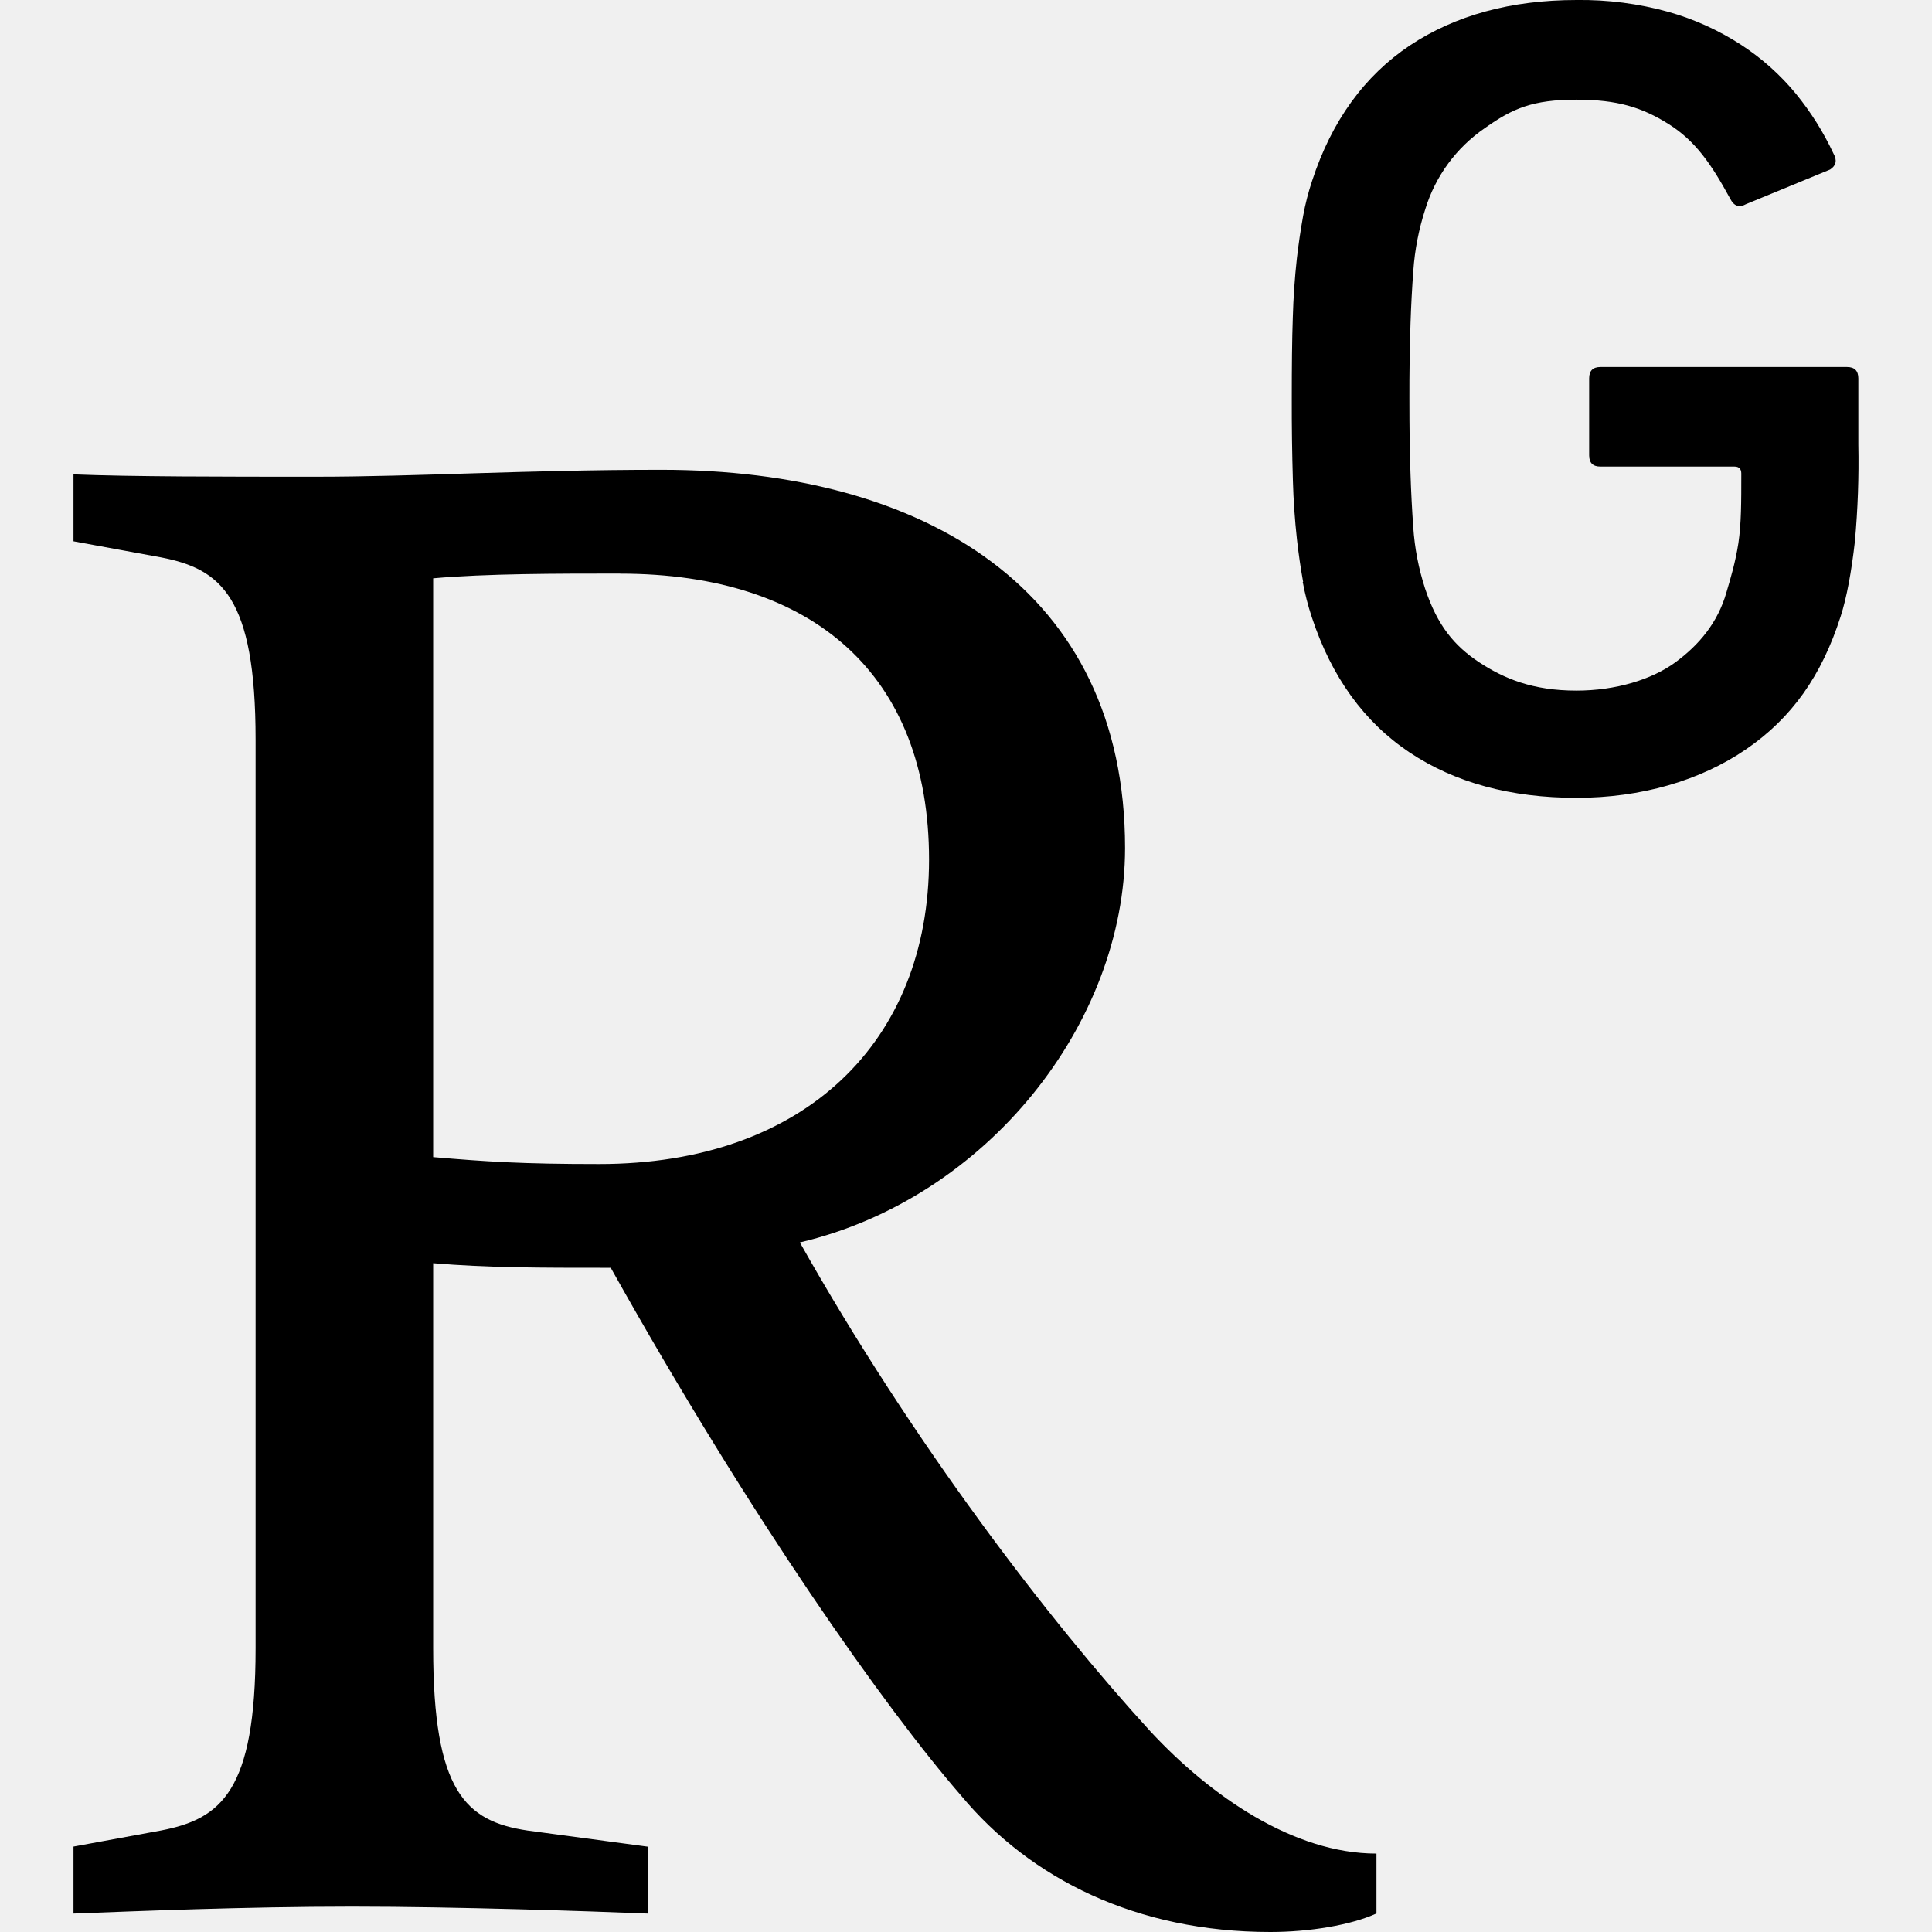
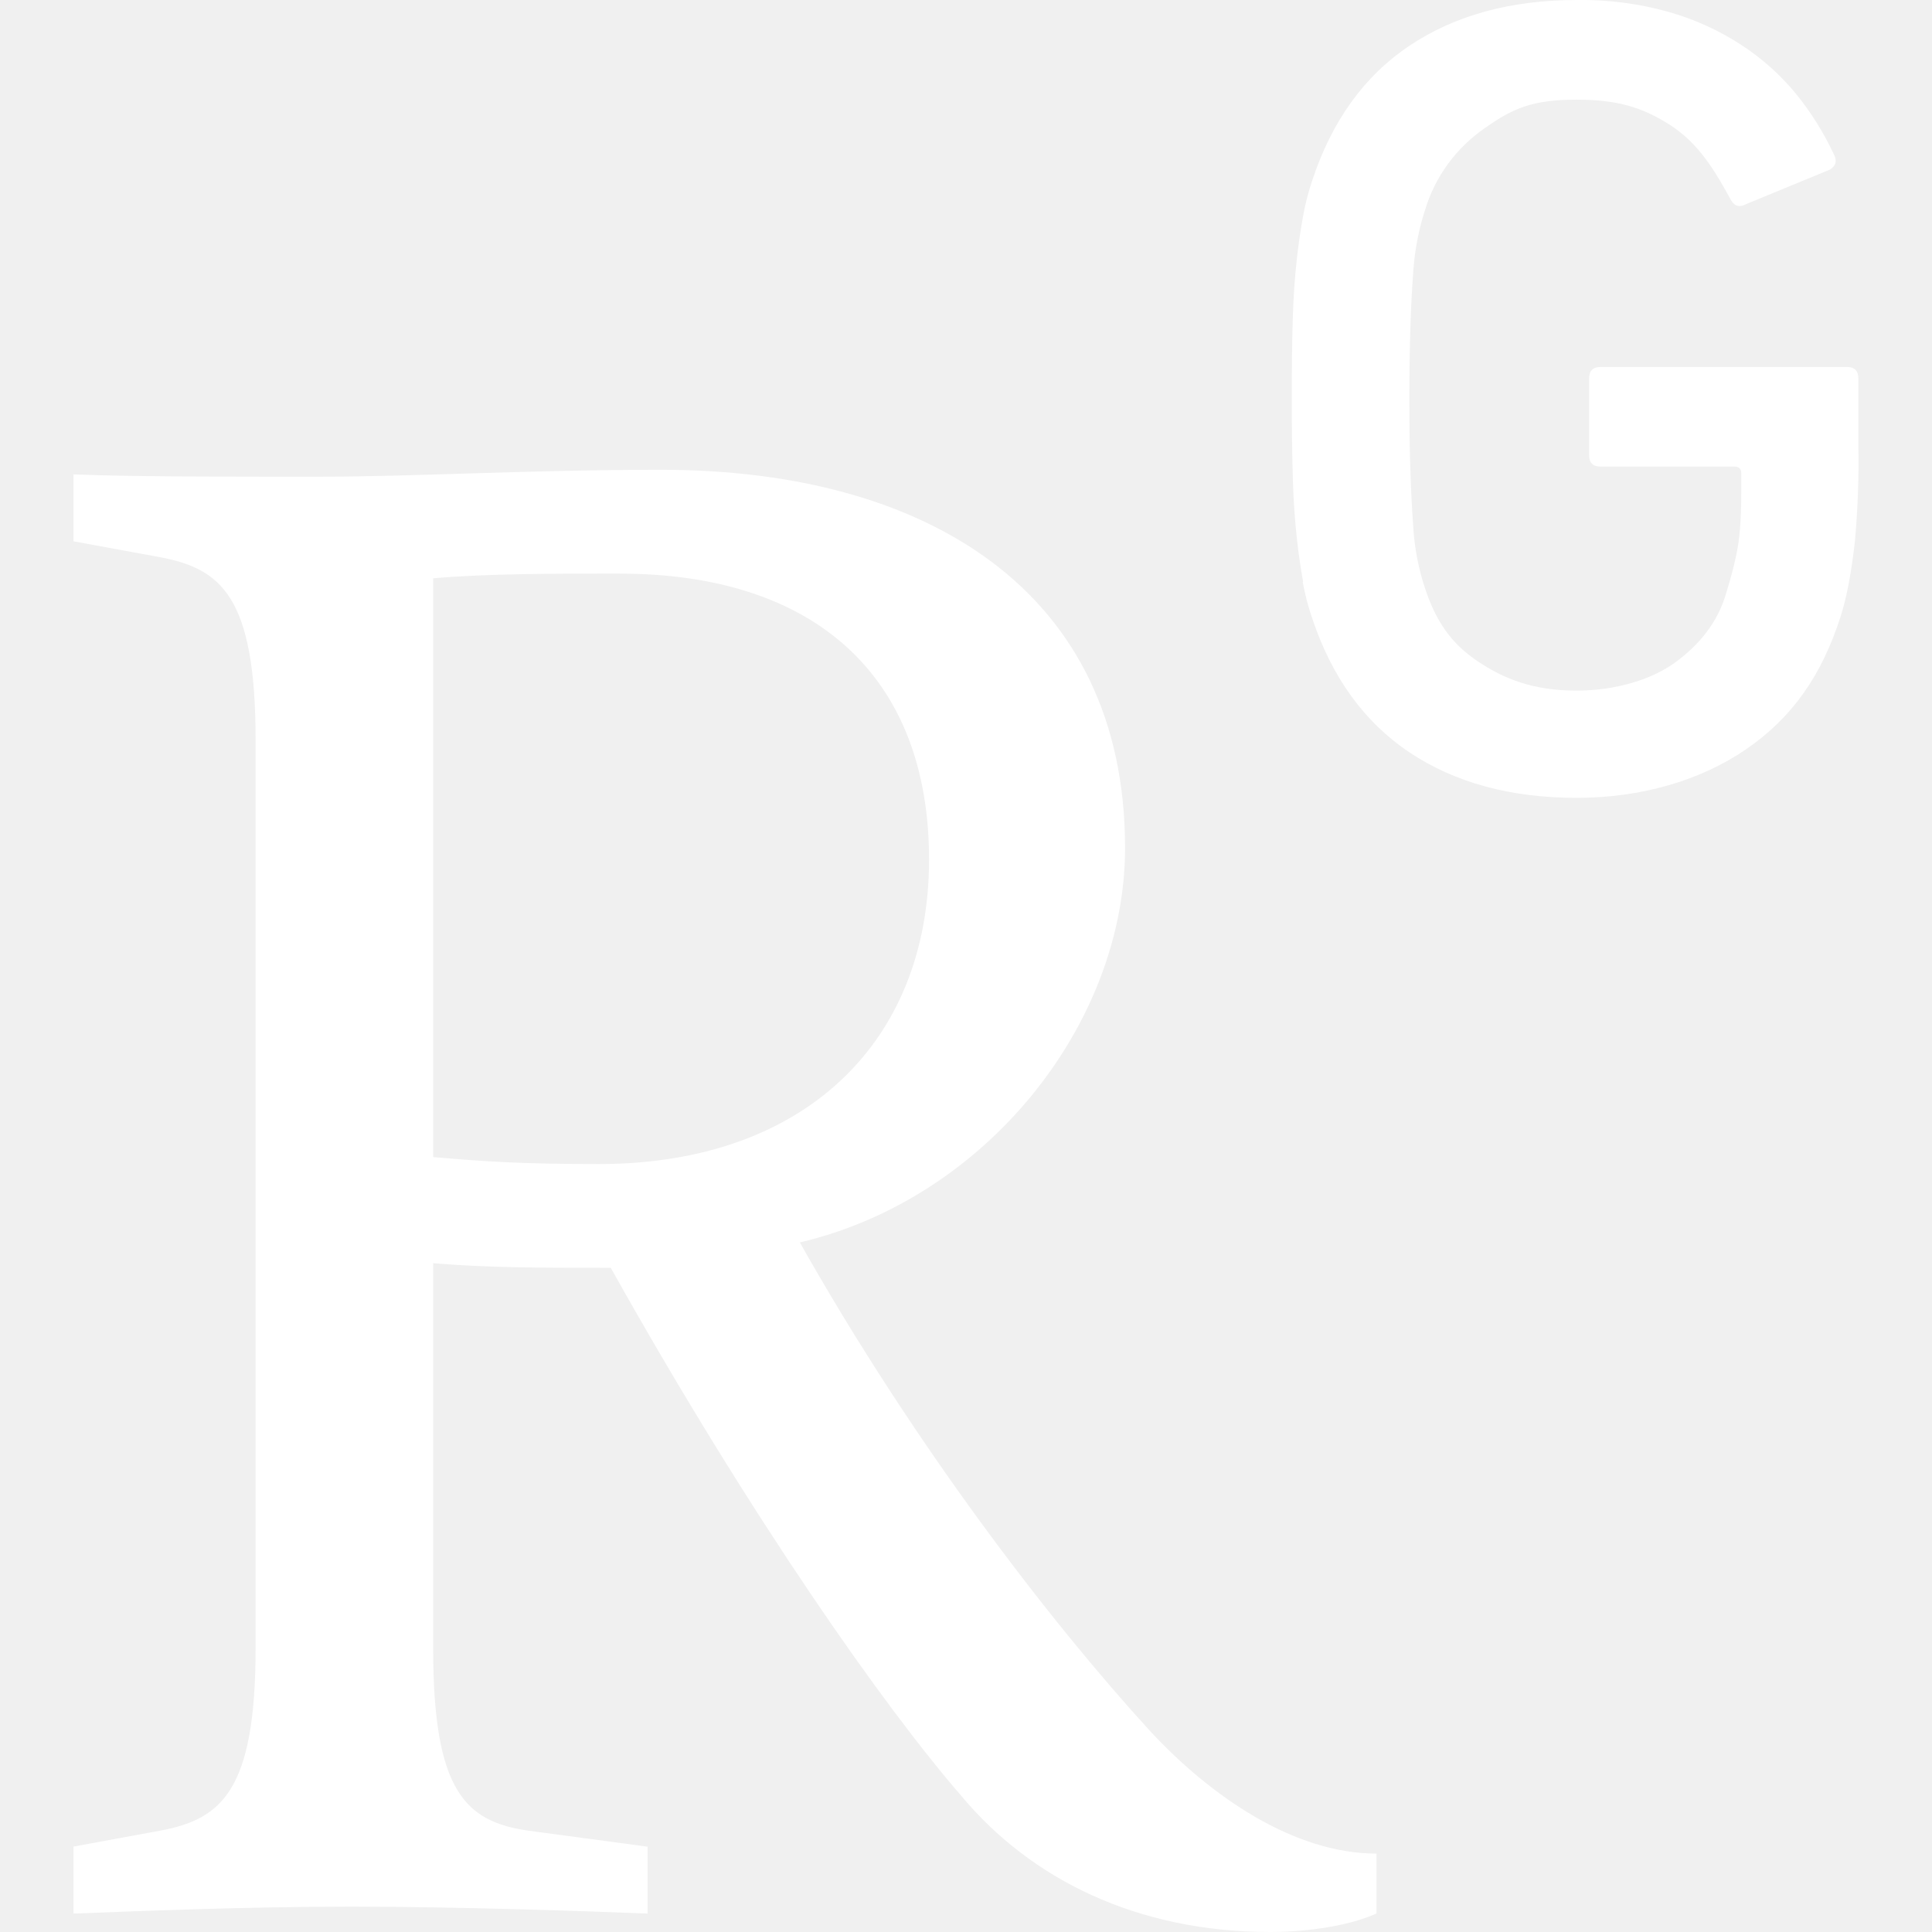
- <svg xmlns="http://www.w3.org/2000/svg" viewBox="0 0 24 24">
-   <path d="m19.586 0c-.818 0-1.508.19-2.073.565-.563.377-.97.936-1.213 1.68a3.193 3.193 0 0 0 -.112.437 8.365 8.365 0 0 0 -.078.53 9 9 0 0 0 -.05.727c-.01.282-.013.621-.013 1.016a31.121 31.123 0 0 0 .014 1.017 9 9 0 0 0 .05.727 7.946 7.946 0 0 0 .077.53h-.005a3.334 3.334 0 0 0 .113.438c.245.743.65 1.303 1.214 1.68.565.376 1.256.564 2.075.564.8 0 1.536-.213 2.105-.603.57-.39.94-.916 1.175-1.65.076-.235.135-.558.177-.93a10.9 10.9 0 0 0 .043-1.207v-.82c0-.095-.047-.142-.14-.142h-3.064c-.094 0-.14.047-.14.141v.956c0 .094.046.14.14.14h1.666c.056 0 .084.03.084.086 0 .36 0 .62-.036.865-.038.244-.1.447-.147.606-.108.385-.348.664-.638.876s-.738.35-1.227.35c-.545 0-.901-.15-1.21-.353-.306-.203-.517-.454-.67-.915a3.136 3.136 0 0 1 -.147-.762 17.366 17.367 0 0 1 -.034-.656c-.01-.26-.014-.572-.014-.939a26.401 26.403 0 0 1 .014-.938 15.821 15.822 0 0 1 .035-.656 3.19 3.19 0 0 1 .148-.76 1.89 1.89 0 0 1 .742-1.01c.344-.244.593-.352 1.137-.352.508 0 .815.096 1.144.303.33.207.528.492.764.925.047.094.111.118.198.07l1.044-.43c.075-.048.09-.115.042-.199a3.549 3.549 0 0 0 -.466-.742 3 3 0 0 0 -.679-.607 3.313 3.313 0 0 0 -.903-.41 4.068 4.068 0 0 0 -1.142-.148zm-11.369 5.836c-1.69 0-3.036.086-4.297.086-1.146 0-2.291 0-3.007-.029v.831l1.088.2c.744.144 1.174.488 1.174 2.264v11.288c0 1.777-.43 2.12-1.174 2.263l-1.088.2v.832c.773-.029 2.12-.086 3.465-.086 1.29 0 2.951.057 3.667.086v-.831l-1.49-.2c-.773-.115-1.174-.487-1.174-2.264v-4.784c.688.057 1.29.057 2.206.057 1.748 3.123 3.41 5.472 4.355 6.56.86 1.032 2.177 1.691 3.839 1.691.487 0 1.003-.086 1.318-.23v-.744c-1.031 0-2.063-.716-2.808-1.518-1.26-1.376-2.95-3.582-4.355-6.074 2.32-.545 4.04-2.722 4.04-4.9 0-3.208-2.492-4.698-5.758-4.698zm-.515 1.29c2.406 0 3.839 1.26 3.839 3.552 0 2.263-1.547 3.782-4.097 3.782-.974 0-1.404-.03-2.063-.086v-7.19c.66-.059 1.547-.059 2.32-.059z" />
+ <svg xmlns="http://www.w3.org/2000/svg" width="1em" height="1em" viewBox="0 0 24 24">
+   <path fill="white" d="M19.586 0q-1.226.001-2.073.565q-.846.565-1.213 1.68a3 3 0 0 0-.112.437a8 8 0 0 0-.078.53a9 9 0 0 0-.05.727q-.014.423-.013 1.016a31.121 31.123 0 0 0 .014 1.017a9 9 0 0 0 .05.727a8 8 0 0 0 .077.53h-.005a3 3 0 0 0 .113.438q.368 1.114 1.214 1.68q.847.564 2.075.564c.8 0 1.536-.213 2.105-.603c.57-.39.94-.916 1.175-1.65c.076-.235.135-.558.177-.93a11 11 0 0 0 .043-1.207v-.82q0-.142-.14-.142h-3.064q-.14 0-.14.141v.956q0 .14.14.14h1.666q.084.001.084.086c0 .36 0 .62-.036.865c-.038.244-.1.447-.147.606c-.108.385-.348.664-.638.876s-.738.35-1.227.35c-.545 0-.901-.15-1.21-.353c-.306-.203-.517-.454-.67-.915a3 3 0 0 1-.147-.762a17.366 17.367 0 0 1-.034-.656q-.015-.39-.014-.939a26.401 26.403 0 0 1 .014-.938a16 16 0 0 1 .035-.656a3.2 3.2 0 0 1 .148-.76a1.9 1.9 0 0 1 .742-1.01c.344-.244.593-.352 1.137-.352c.508 0 .815.096 1.144.303c.33.207.528.492.764.925q.069.141.198.07l1.044-.43q.113-.072.042-.199a3.6 3.6 0 0 0-.466-.742a3 3 0 0 0-.679-.607a3.3 3.3 0 0 0-.903-.41A4 4 0 0 0 19.586 0M8.217 5.836c-1.69 0-3.036.086-4.297.086c-1.146 0-2.291 0-3.007-.029v.831l1.088.2c.744.144 1.174.488 1.174 2.264v11.288c0 1.777-.43 2.12-1.174 2.263l-1.088.2v.832c.773-.029 2.12-.086 3.465-.086c1.29 0 2.951.057 3.667.086v-.831l-1.49-.2c-.773-.115-1.174-.487-1.174-2.264v-4.784c.688.057 1.29.057 2.206.057c1.748 3.123 3.41 5.472 4.355 6.56c.86 1.032 2.177 1.691 3.839 1.691c.487 0 1.003-.086 1.318-.23v-.744c-1.031 0-2.063-.716-2.808-1.518c-1.26-1.376-2.95-3.582-4.355-6.074c2.32-.545 4.04-2.722 4.04-4.9c0-3.208-2.492-4.698-5.758-4.698zm-.515 1.29c2.406 0 3.839 1.26 3.839 3.552c0 2.263-1.547 3.782-4.097 3.782c-.974 0-1.404-.03-2.063-.086v-7.19c.66-.059 1.547-.059 2.32-.059z" />
</svg>
